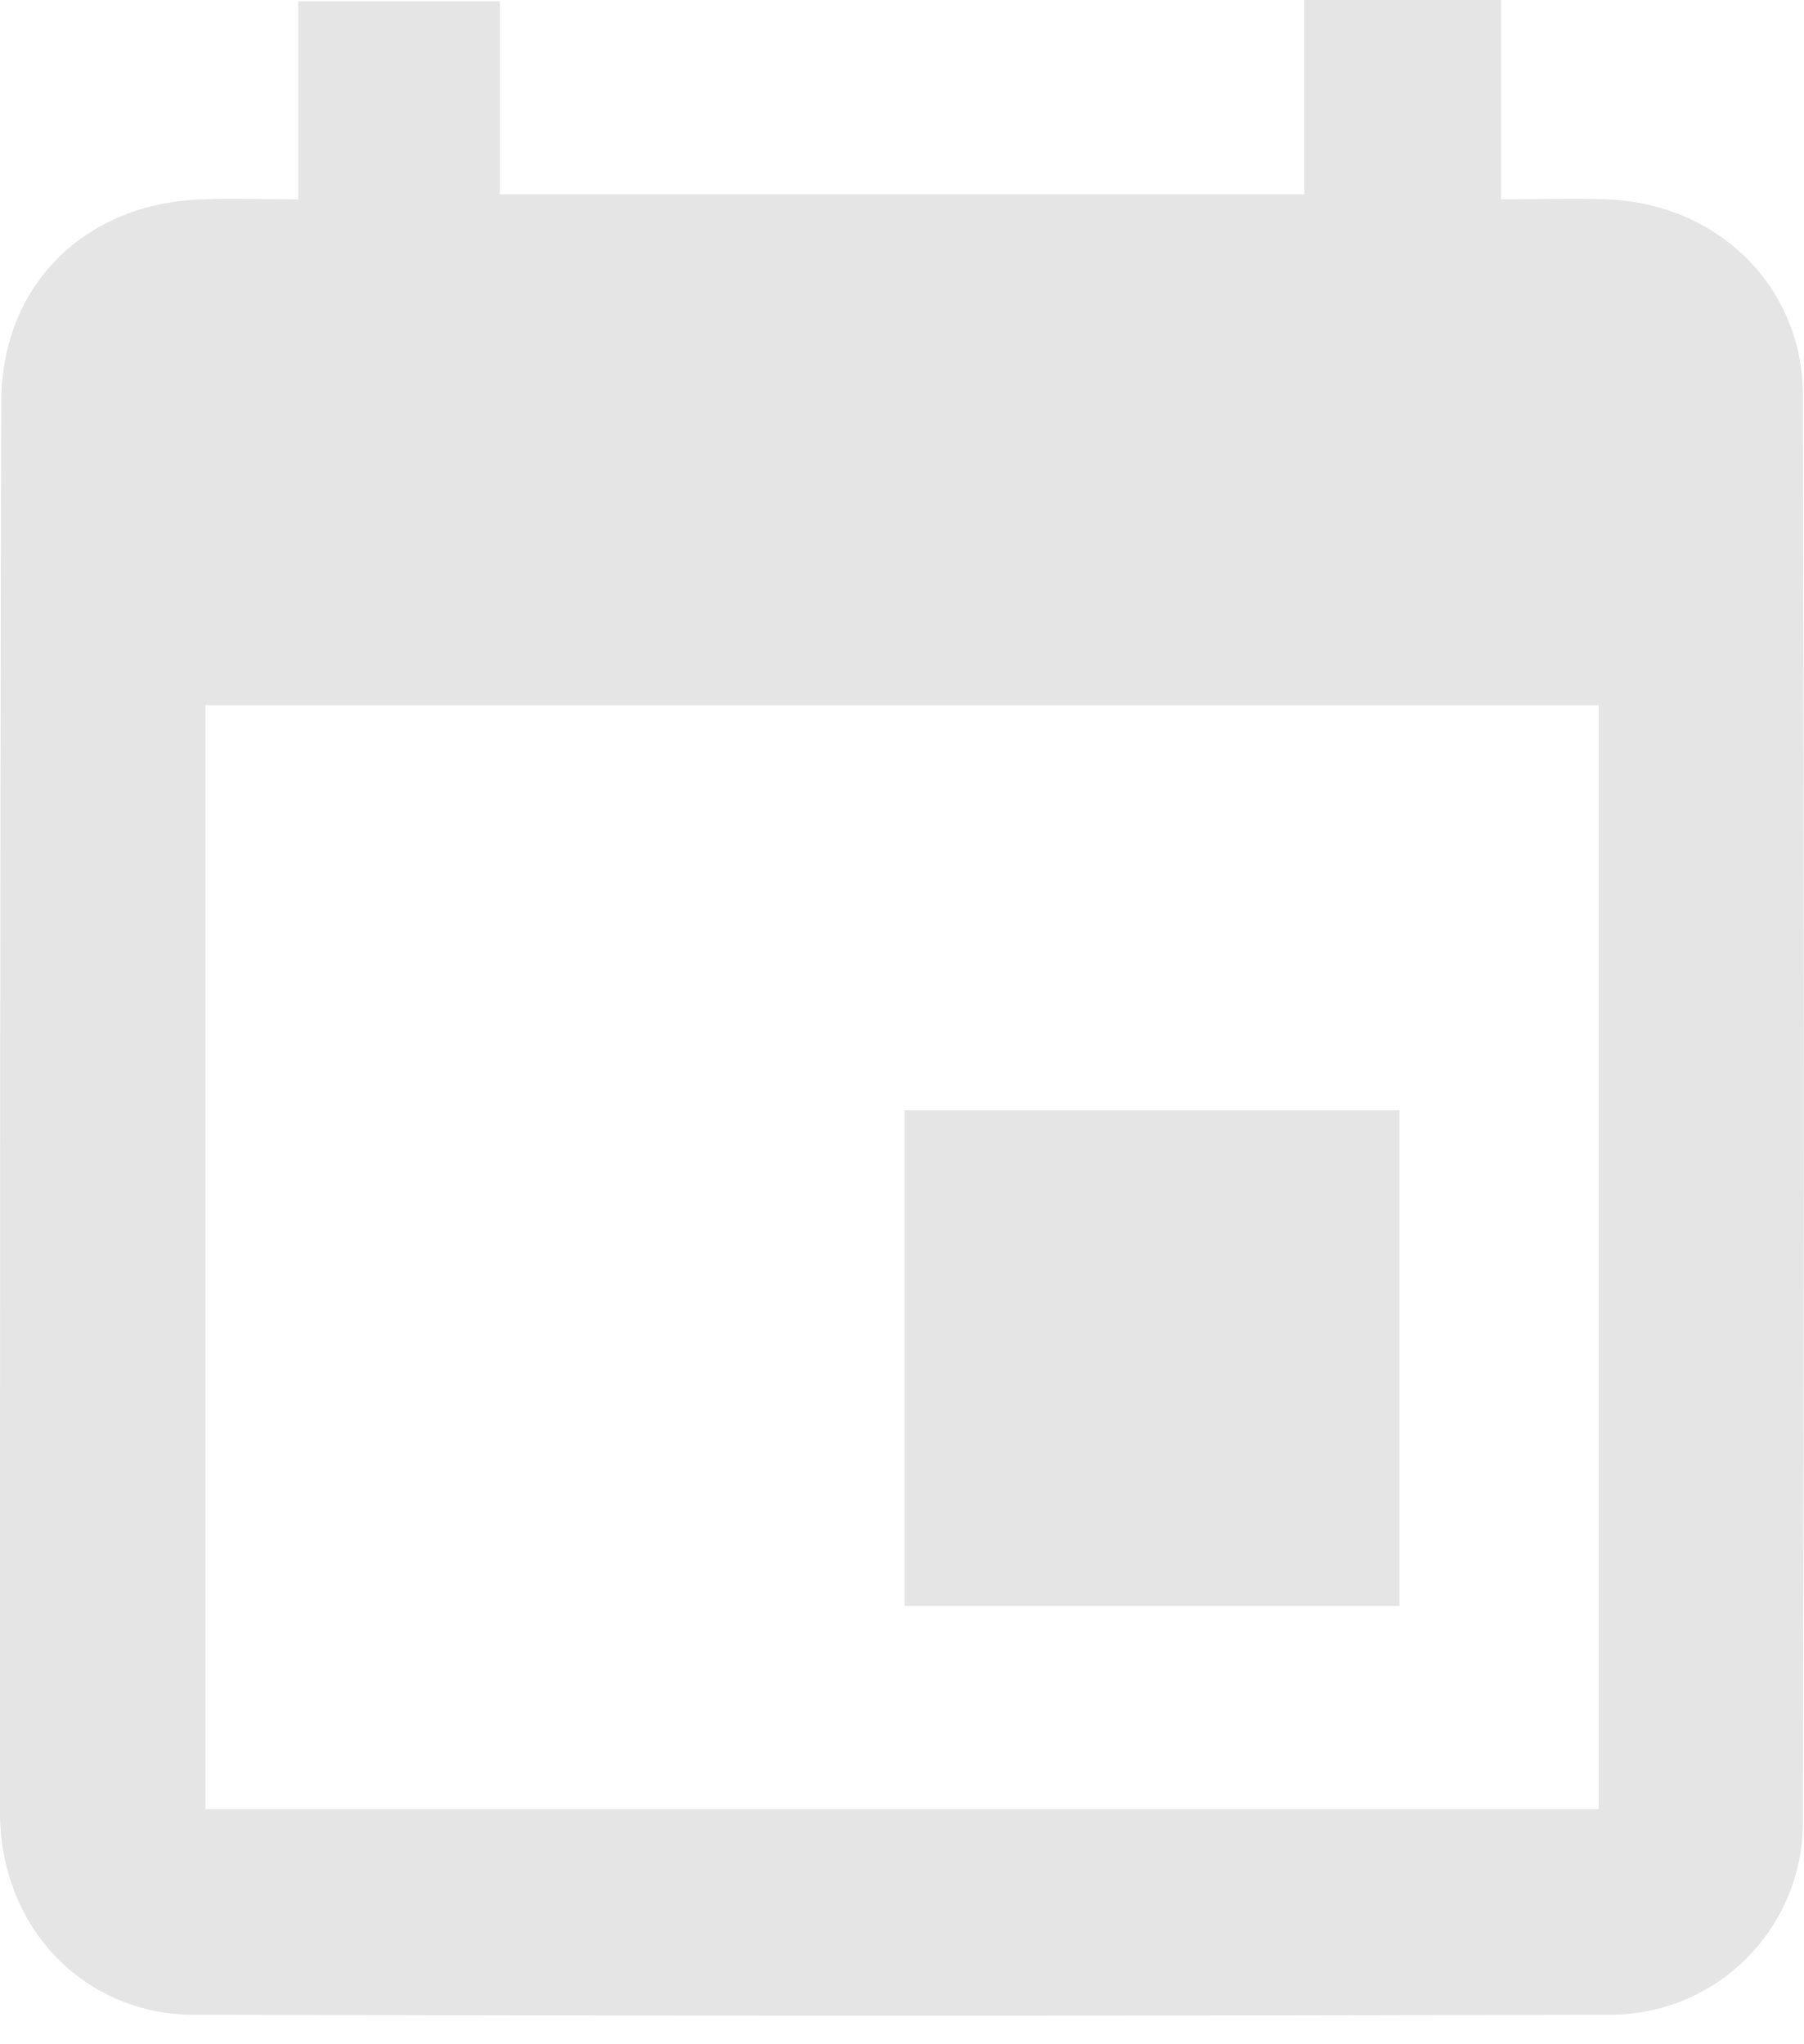
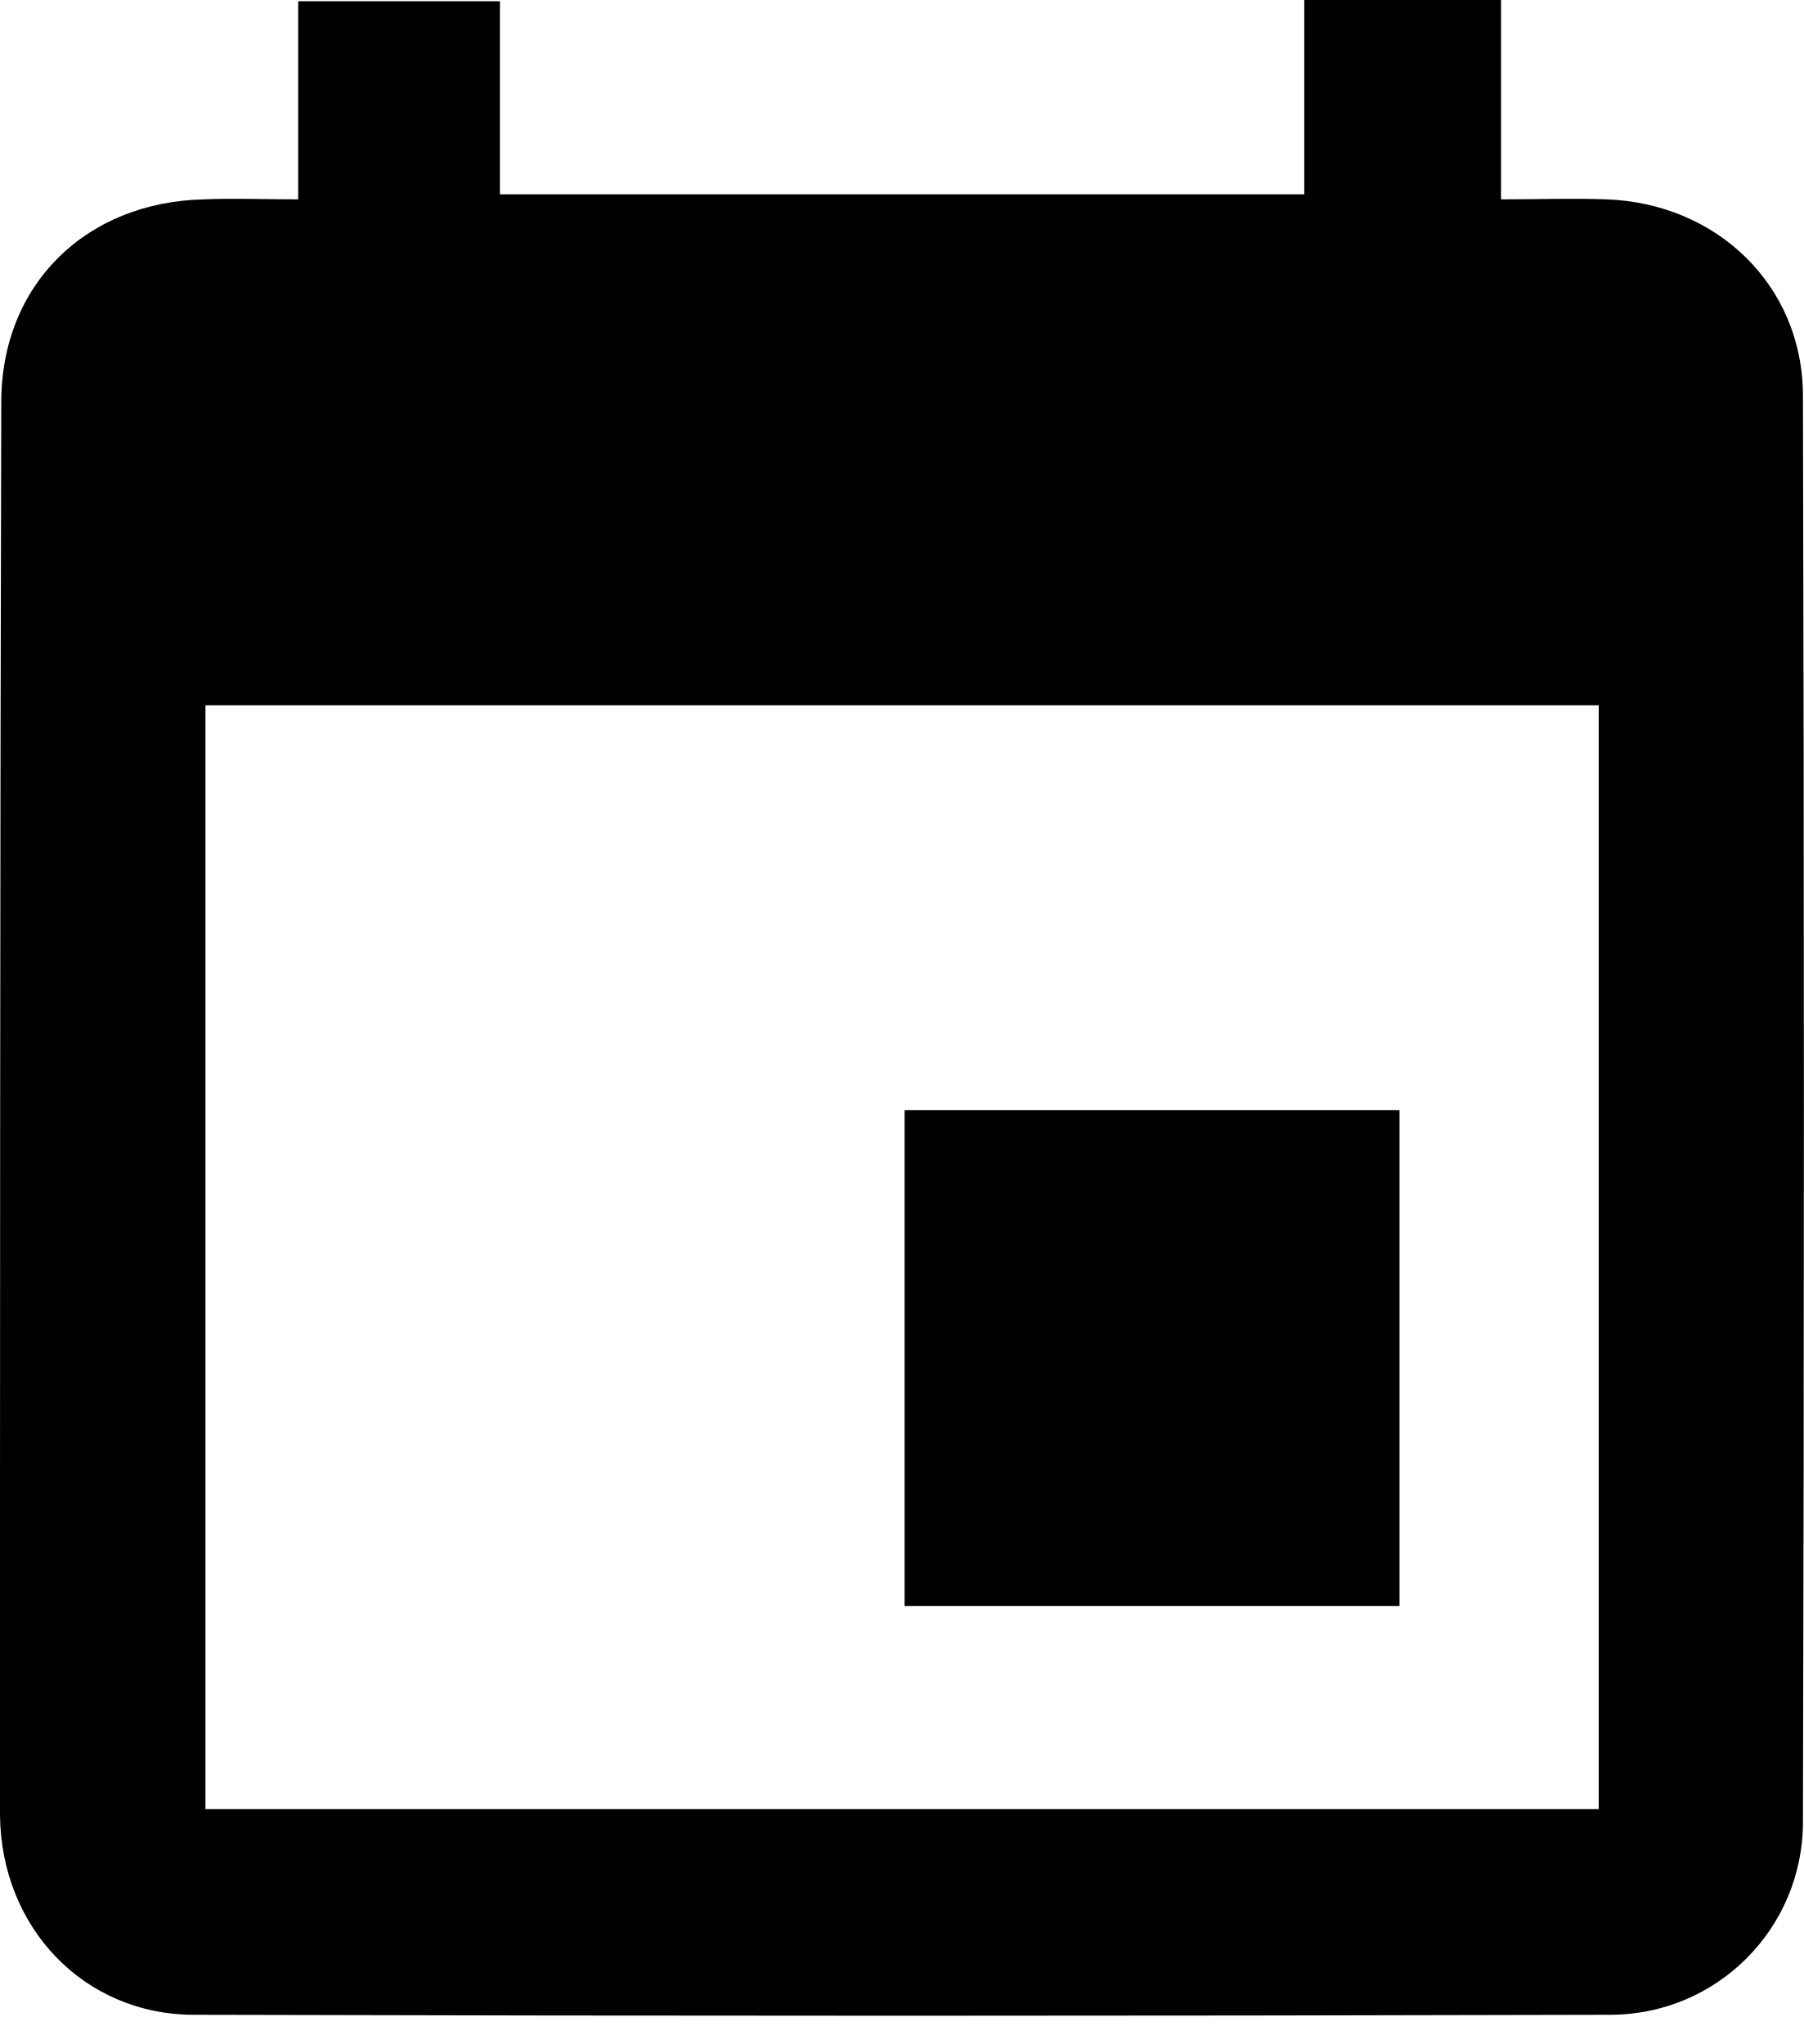
- <svg xmlns="http://www.w3.org/2000/svg" width="30" height="34" viewBox="0 0 30 34" fill="none">
-   <path d="M21.691 3.232C21.691 2.12 21.691 1.091 21.691 0C22.796 0 23.817 0 24.963 0C24.963 1.07 24.963 2.12 24.963 3.316C25.609 3.316 26.171 3.295 26.713 3.316C28.547 3.379 29.984 4.743 29.984 6.589C30.005 14.501 30.005 22.391 29.984 30.303C29.984 32.087 28.547 33.514 26.776 33.514C18.92 33.535 11.085 33.535 3.23 33.514C1.396 33.514 0.021 32.066 0 30.198C0 22.37 0 14.522 0.021 6.694C0.021 4.722 1.438 3.358 3.396 3.316C3.876 3.295 4.355 3.316 4.959 3.316C4.959 2.203 4.959 1.154 4.959 0.021C6.126 0.021 7.168 0.021 8.314 0.021C8.314 1.091 8.314 2.12 8.314 3.232C12.773 3.232 17.149 3.232 21.691 3.232ZM3.417 11.731C3.417 17.859 3.417 23.965 3.417 30.093C11.169 30.093 18.878 30.093 26.588 30.093C26.588 23.923 26.588 17.838 26.588 11.731C18.837 11.731 11.169 11.731 3.417 11.731Z" fill="#E5E5E5" />
-   <path d="M15.044 26.714C15.044 23.965 15.044 21.258 15.044 18.467C17.795 18.467 20.503 18.467 23.275 18.467C23.275 21.195 23.275 23.923 23.275 26.714C20.587 26.714 17.878 26.714 15.044 26.714Z" fill="#E5E5E5" />
+ <svg xmlns="http://www.w3.org/2000/svg" viewBox="0 0 30 34">
+   <path d="M21.691 3.232C21.691 2.12 21.691 1.091 21.691 0C22.796 0 23.817 0 24.963 0C24.963 1.07 24.963 2.12 24.963 3.316C25.609 3.316 26.171 3.295 26.713 3.316C28.547 3.379 29.984 4.743 29.984 6.589C30.005 14.501 30.005 22.391 29.984 30.303C29.984 32.087 28.547 33.514 26.776 33.514C18.92 33.535 11.085 33.535 3.23 33.514C1.396 33.514 0.021 32.066 0 30.198C0 22.37 0 14.522 0.021 6.694C0.021 4.722 1.438 3.358 3.396 3.316C3.876 3.295 4.355 3.316 4.959 3.316C4.959 2.203 4.959 1.154 4.959 0.021C6.126 0.021 7.168 0.021 8.314 0.021C8.314 1.091 8.314 2.12 8.314 3.232C12.773 3.232 17.149 3.232 21.691 3.232ZM3.417 11.731C3.417 17.859 3.417 23.965 3.417 30.093C11.169 30.093 18.878 30.093 26.588 30.093C26.588 23.923 26.588 17.838 26.588 11.731C18.837 11.731 11.169 11.731 3.417 11.731Z" />
+   <path d="M15.044 26.714C15.044 23.965 15.044 21.258 15.044 18.467C17.795 18.467 20.503 18.467 23.275 18.467C23.275 21.195 23.275 23.923 23.275 26.714C20.587 26.714 17.878 26.714 15.044 26.714Z" />
</svg>
